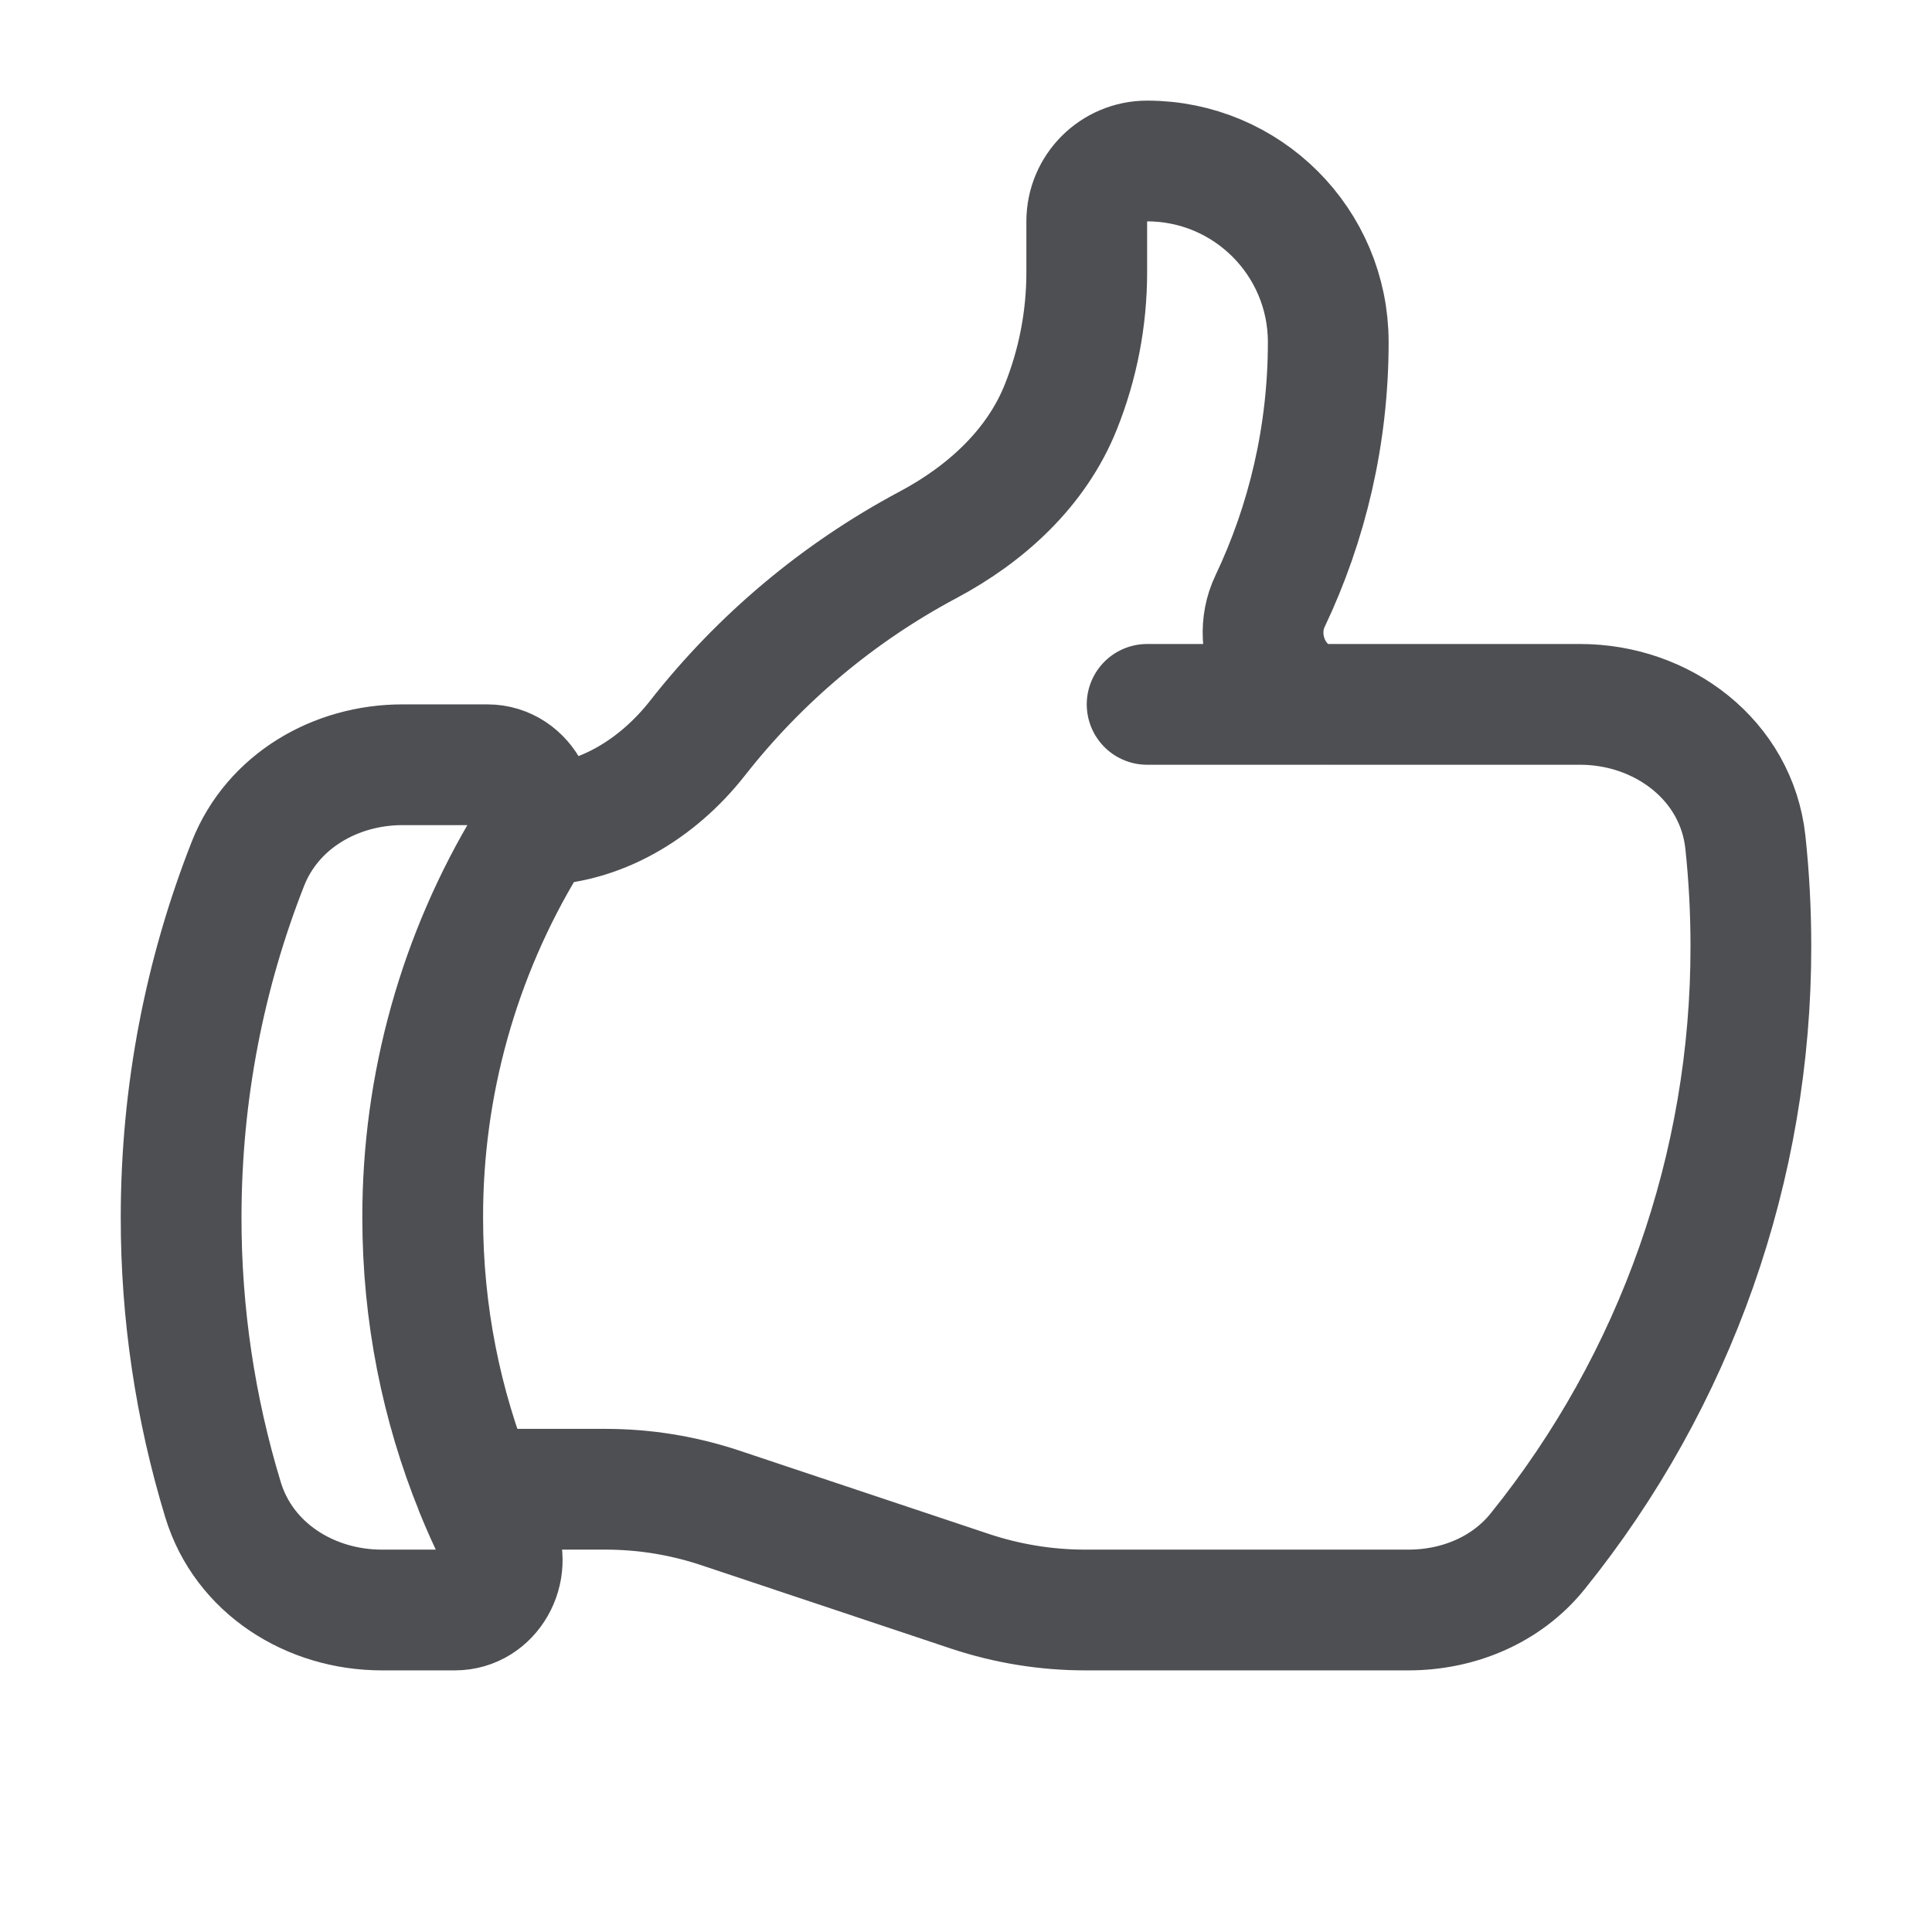
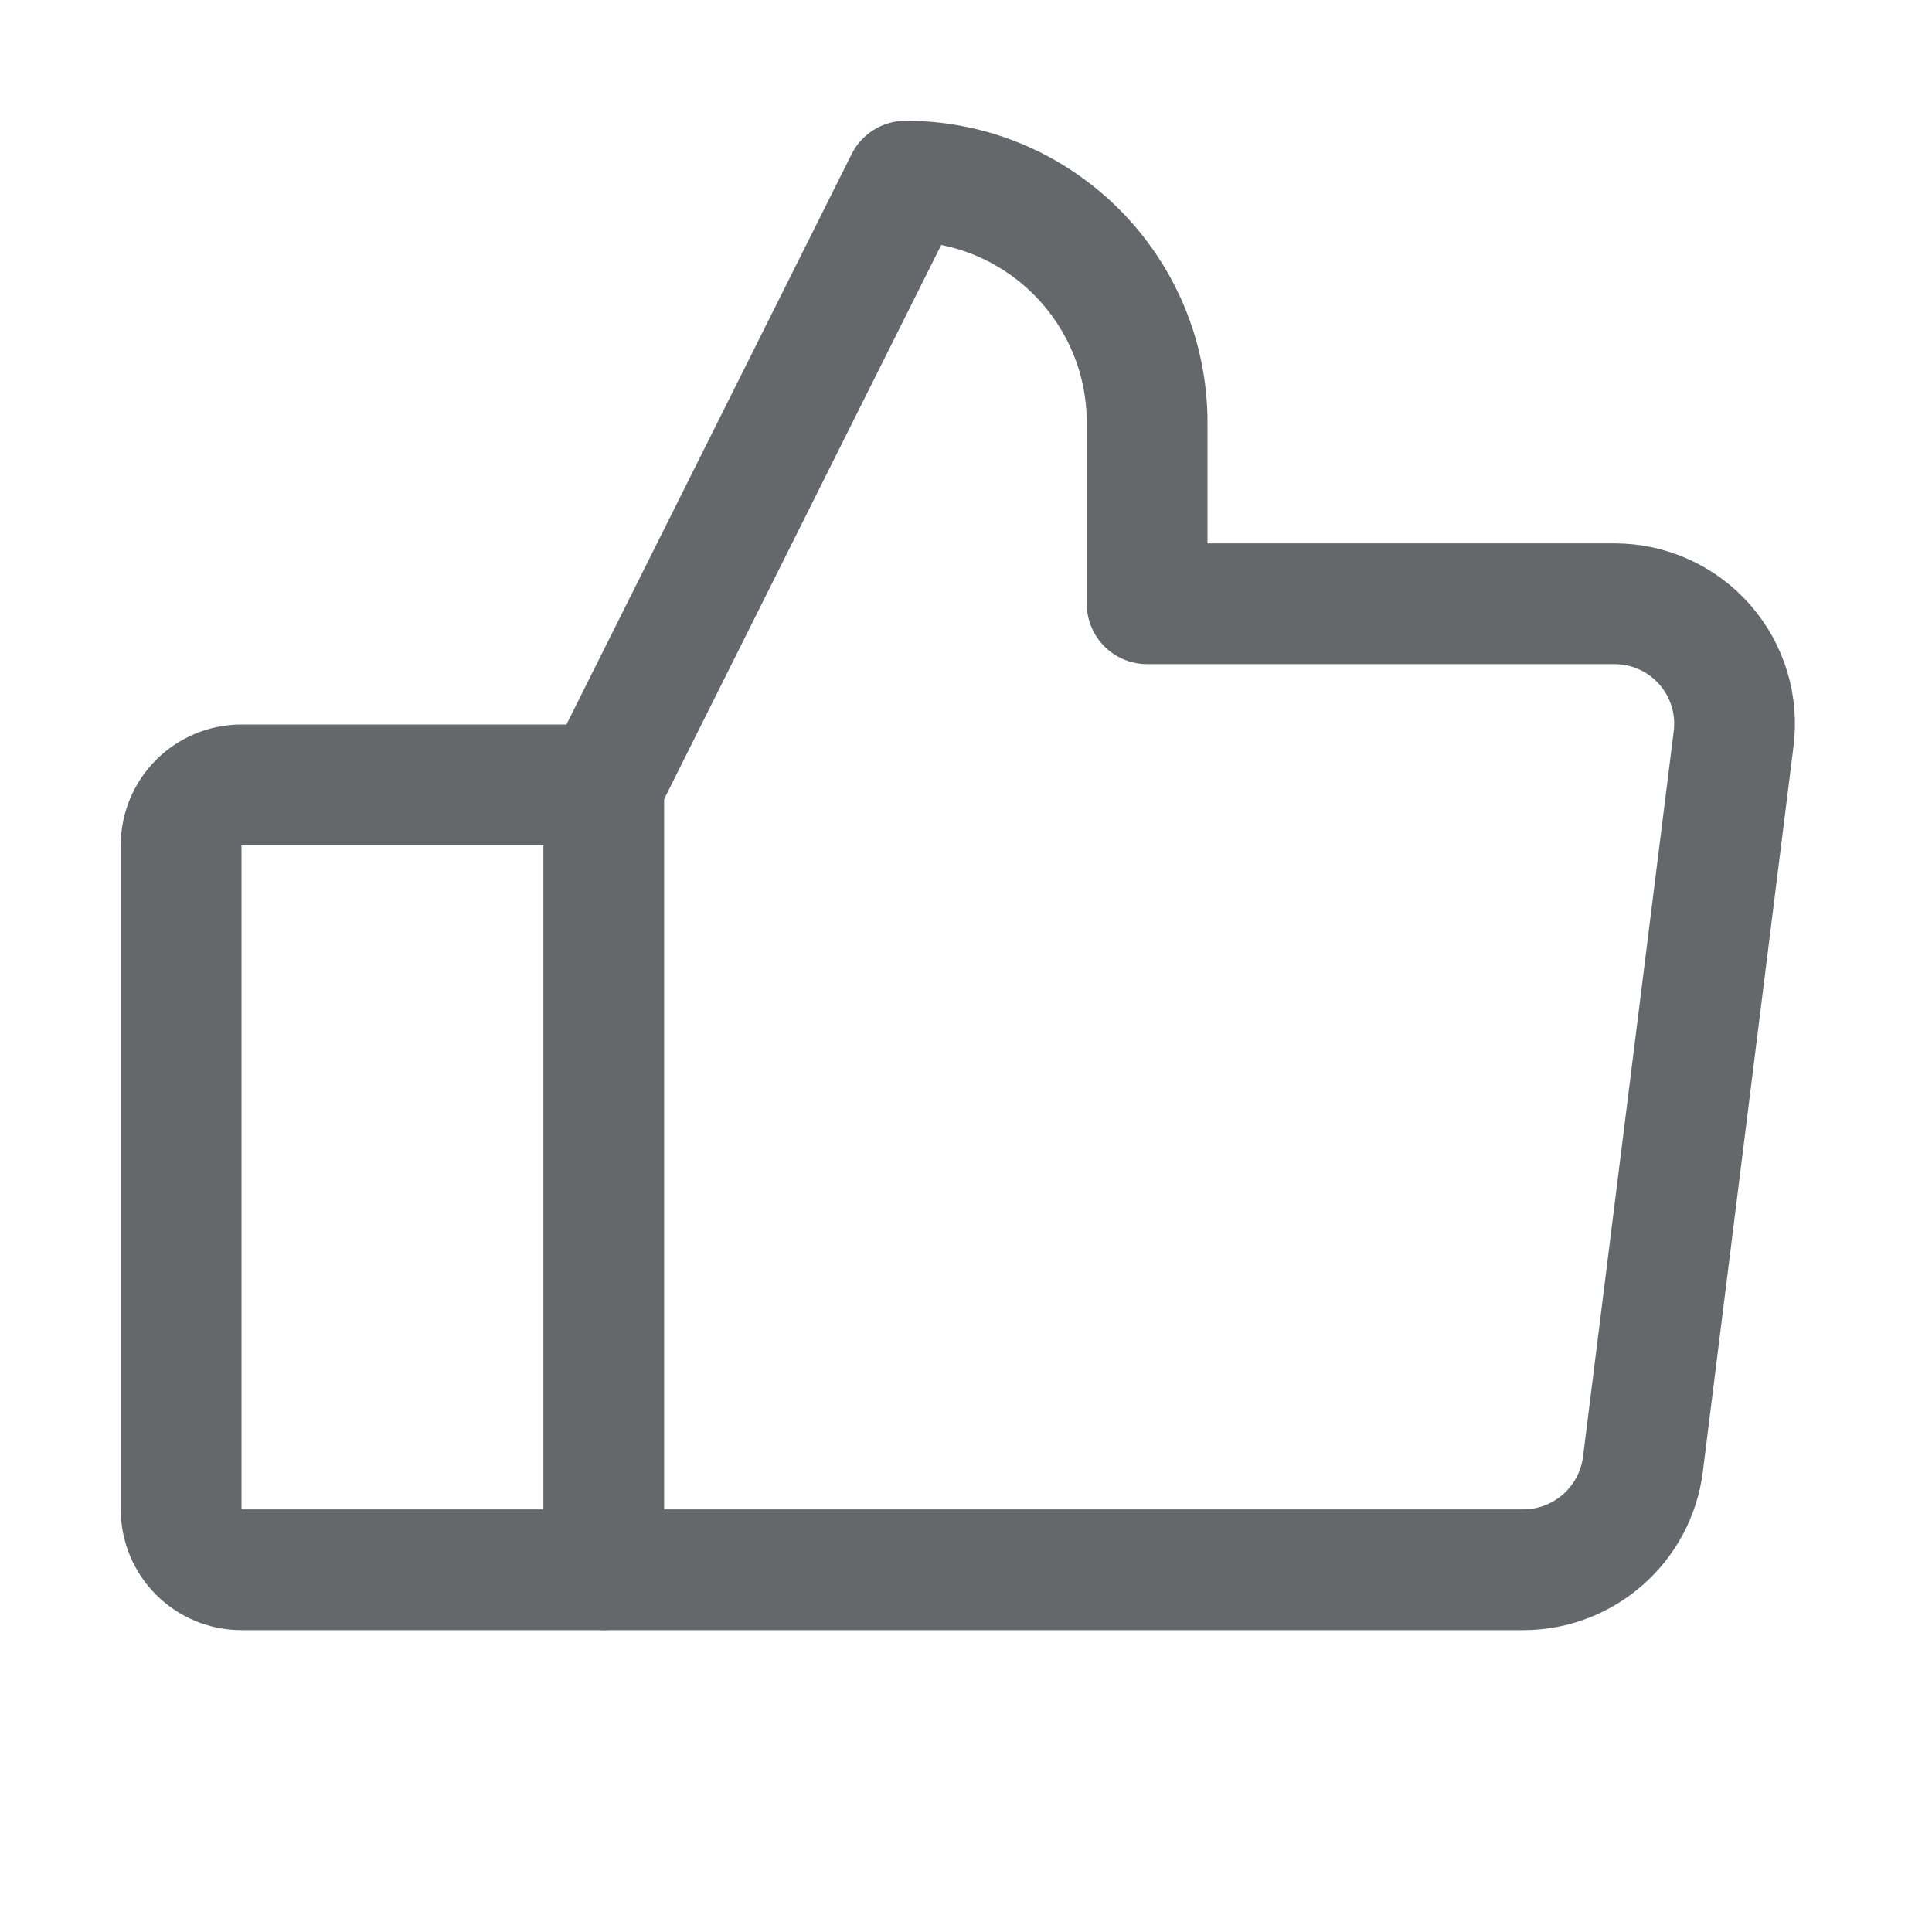
- <svg xmlns="http://www.w3.org/2000/svg" fill="none" viewBox="0 0 24 24" stroke-width="1.5" stroke="#4e4f53" class="w-6 h-6">
-   <path stroke-linecap="round" stroke-linejoin="round" d="M6.633 10.25c.806 0 1.533-.446 2.031-1.08a9.041 9.041 0 0 1 2.861-2.4c.723-.384 1.35-.956 1.653-1.715a4.498 4.498 0 0 0 .322-1.672V2.75a.75.75 0 0 1 .75-.75 2.25 2.25 0 0 1 2.25 2.25c0 1.152-.26 2.243-.723 3.218-.266.558.107 1.282.725 1.282m0 0h3.126c1.026 0 1.945.694 2.054 1.715.045.422.068.85.068 1.285a11.95 11.95 0 0 1-2.649 7.521c-.388.482-.987.729-1.605.729H13.48c-.483 0-.964-.078-1.423-.23l-3.114-1.04a4.501 4.501 0 0 0-1.423-.23H5.904m10.598-9.75H14.25M5.904 18.5c.083.205.173.405.27.602.197.4-.078.898-.523.898h-.908c-.889 0-1.713-.518-1.972-1.368a12 12 0 0 1-.521-3.507c0-1.553.295-3.036.831-4.398C3.387 9.953 4.167 9.5 5 9.5h1.053c.472 0 .745.556.5.96a8.958 8.958 0 0 0-1.302 4.665c0 1.194.232 2.333.654 3.375Z" />
+ <svg xmlns="http://www.w3.org/2000/svg" width="1em" height="1em" fill="currentColor" viewBox="0 0 256 256" class="icon">
+   <rect width="256" height="256" fill="none" />
+   <path d="M32,104H80a0,0,0,0,1,0,0V208a0,0,0,0,1,0,0H32a8,8,0,0,1-8-8V112A8,8,0,0,1,32,104Z" fill="none" stroke="#65676b" stroke-linecap="round" stroke-linejoin="round" stroke-width="16" />
+   <path d="M80,104l40-80a32,32,0,0,1,32,32V80h61.9a15.9,15.9,0,0,1,15.8,18l-12,96a16,16,0,0,1-15.8,14H80" fill="none" stroke="#65676b" stroke-linecap="round" stroke-linejoin="round" stroke-width="16" />
</svg>
